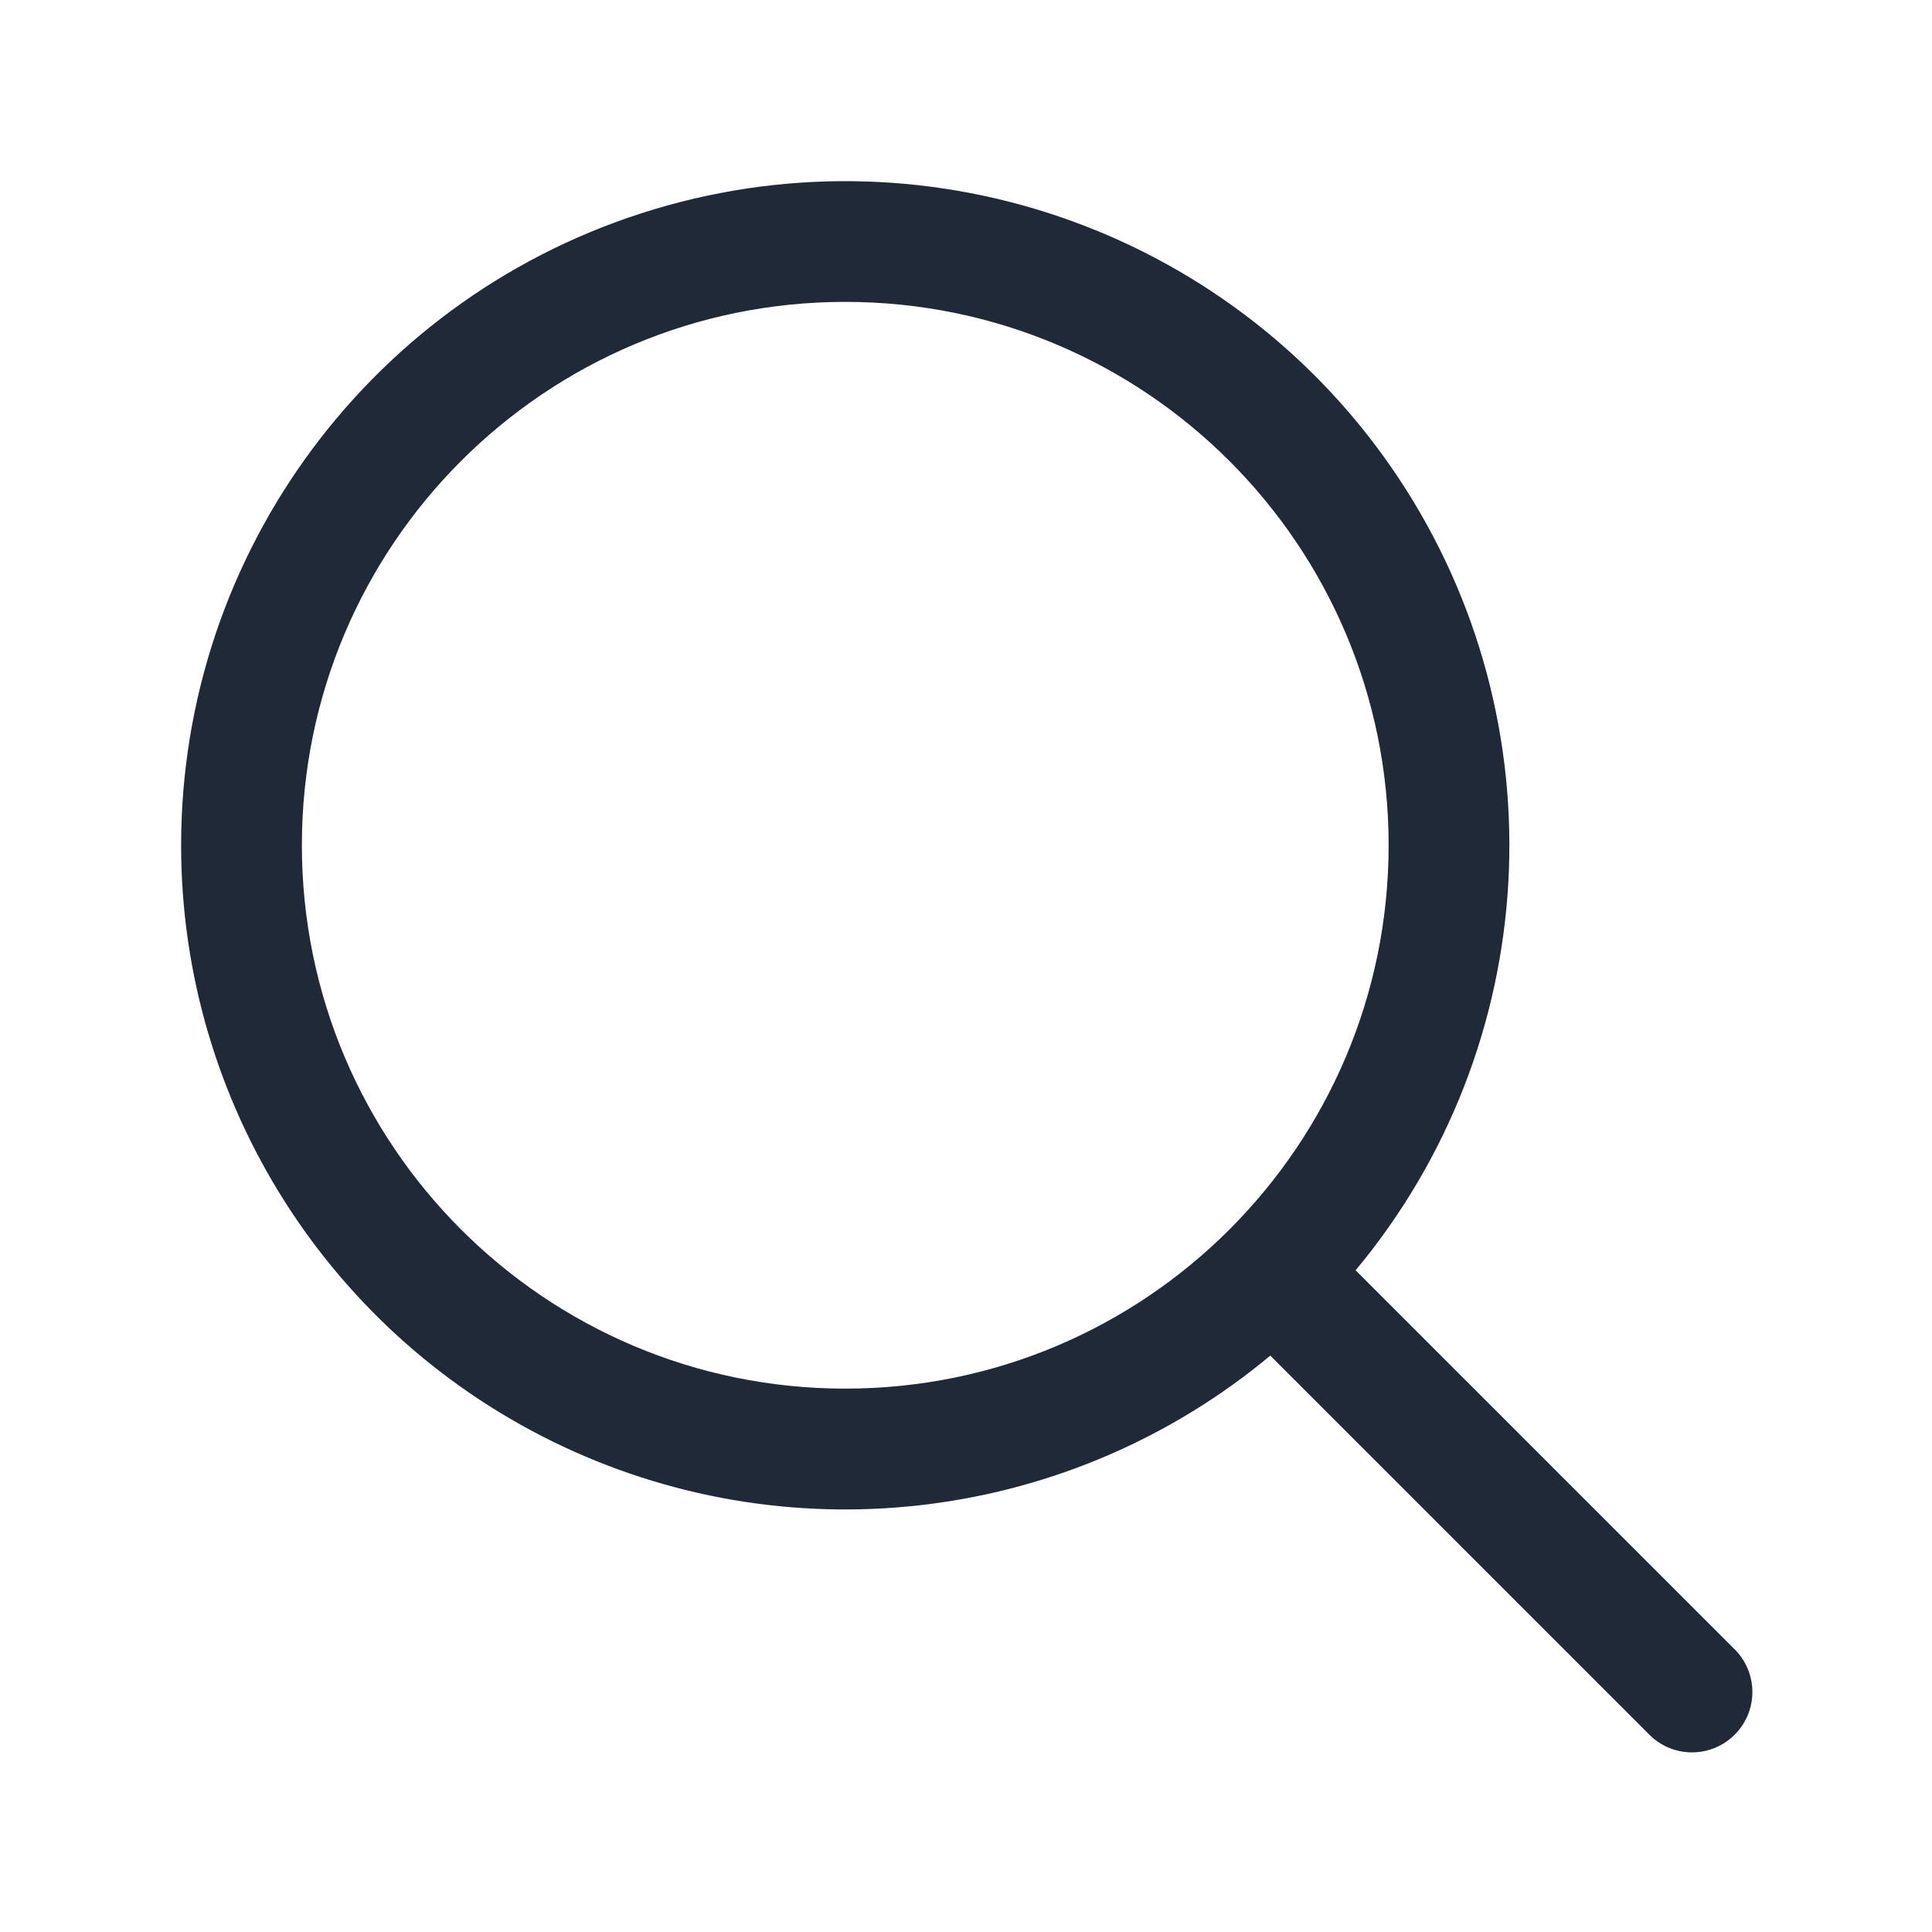
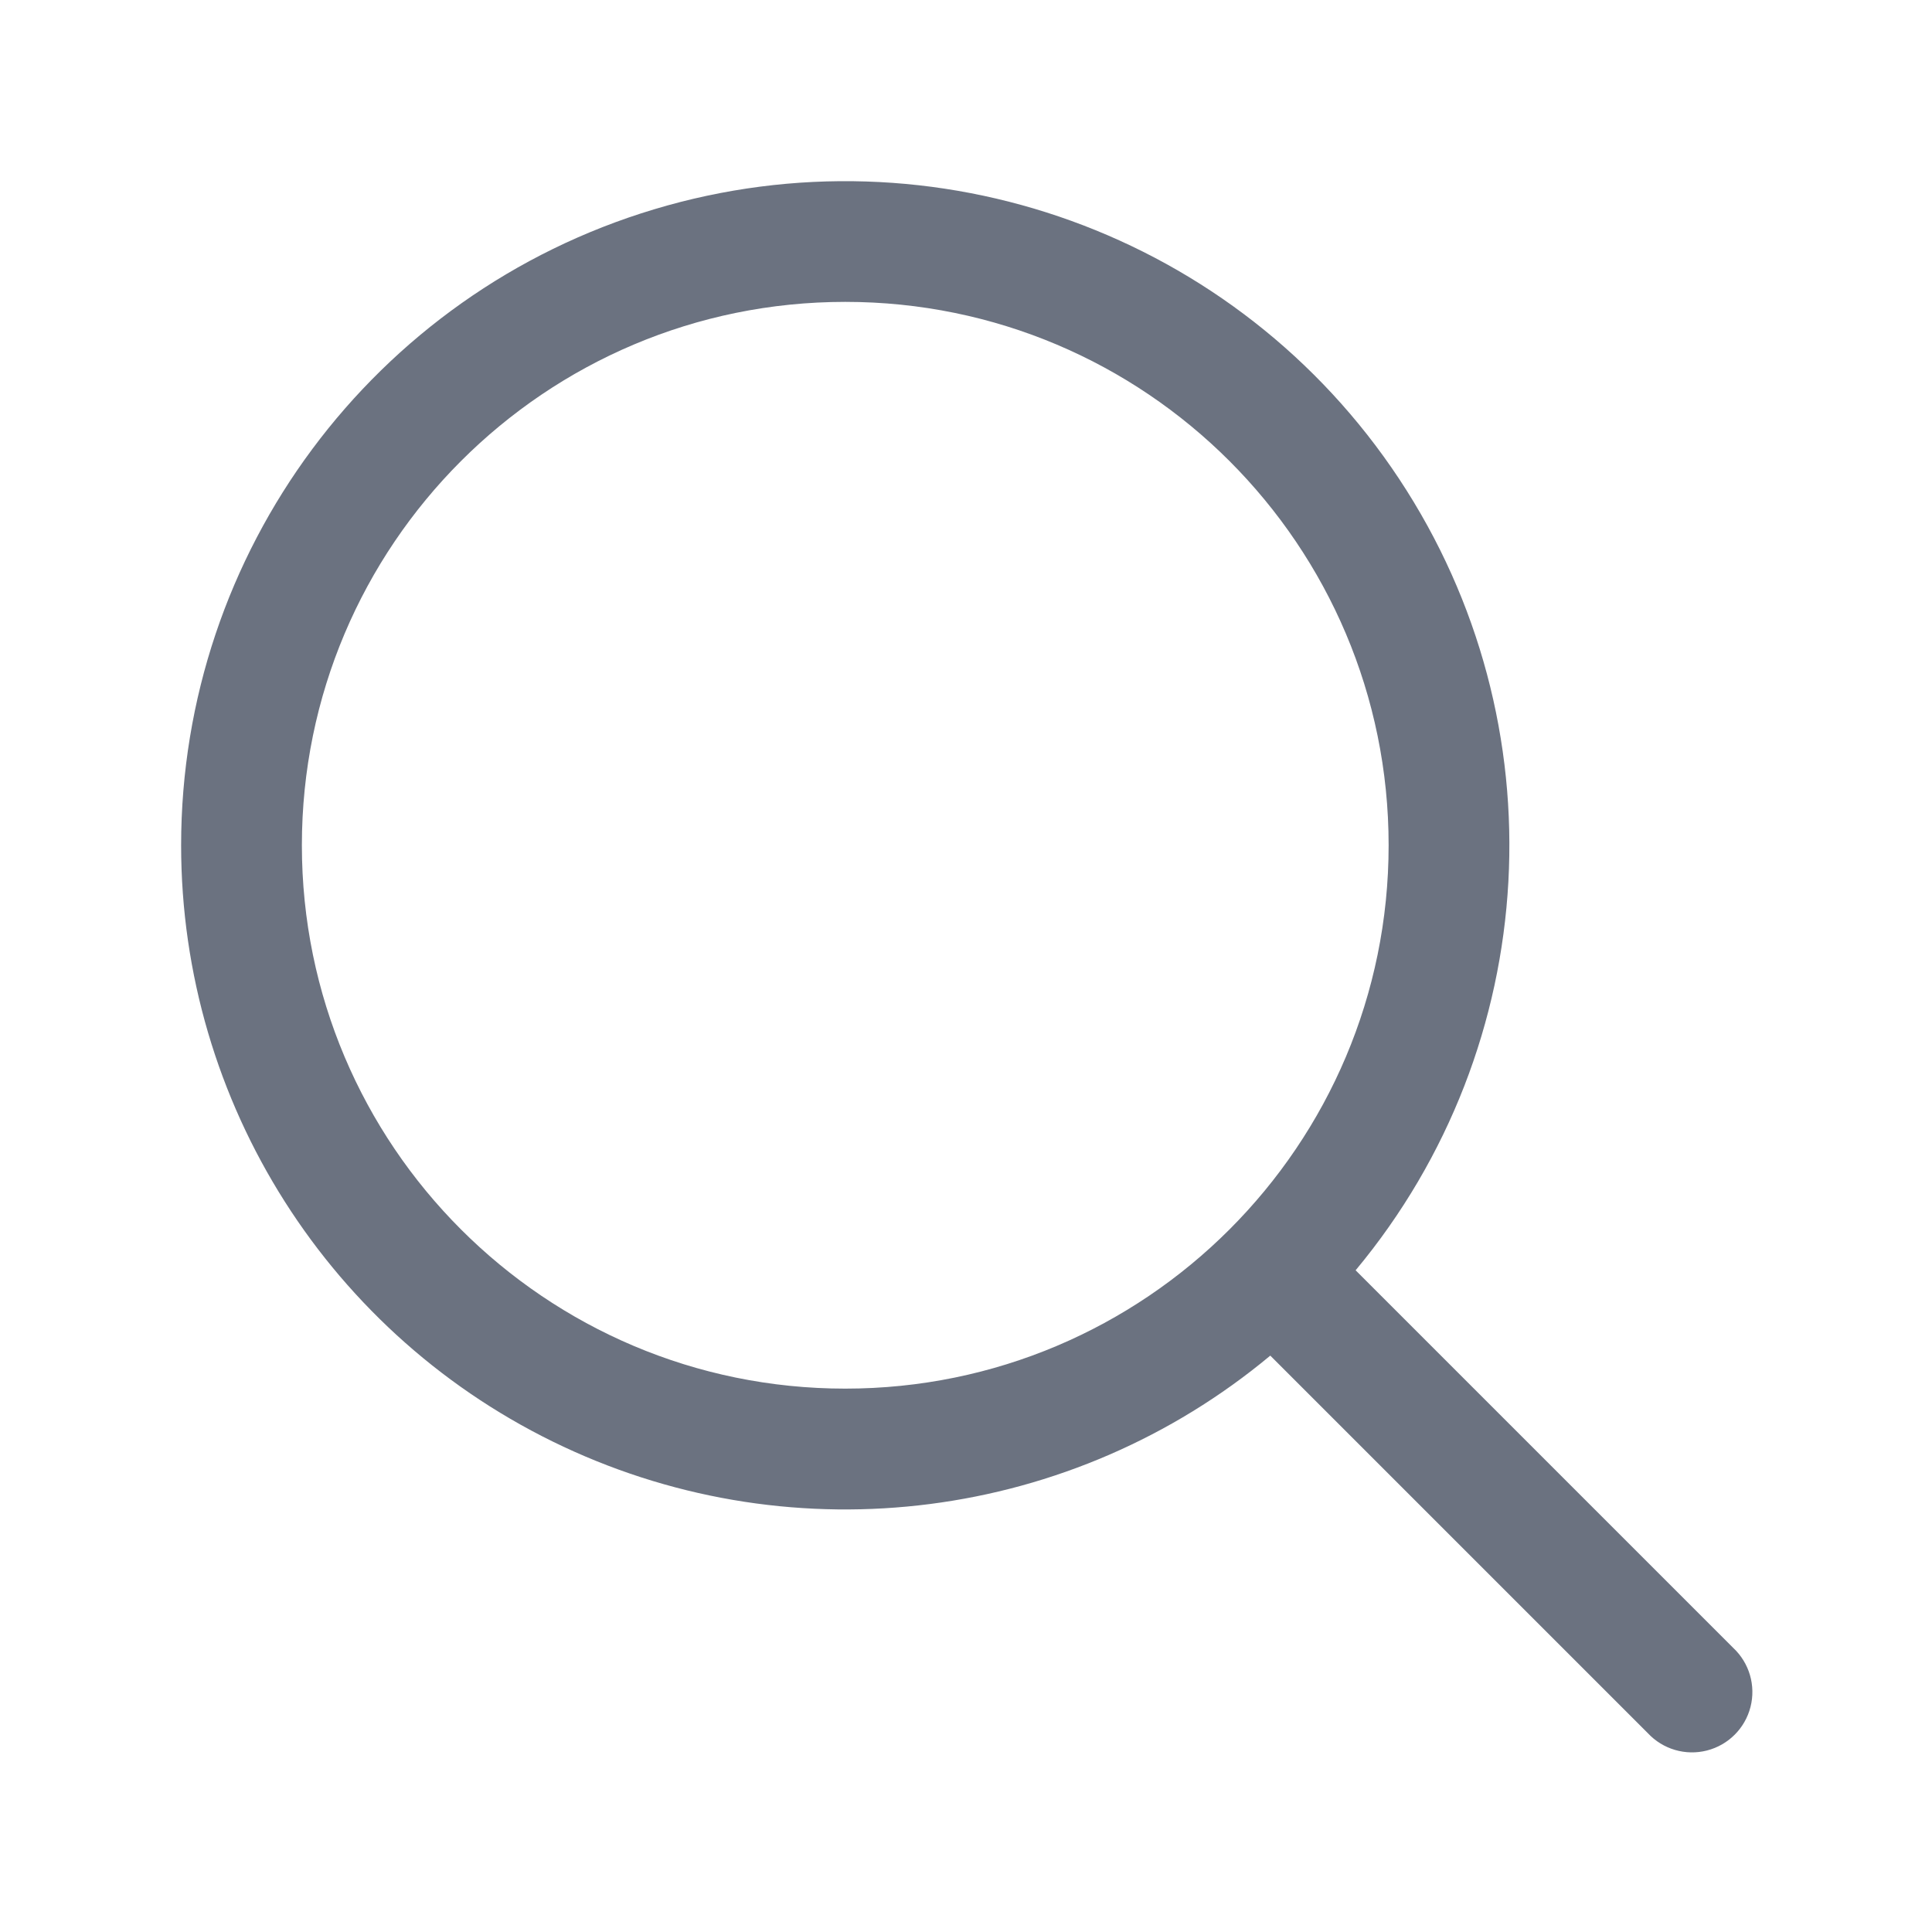
- <svg xmlns="http://www.w3.org/2000/svg" viewBox="0 0 24 24" width="100px" height="100px" fill="rgb(31 41 55)">
+ <svg xmlns="http://www.w3.org/2000/svg" viewBox="0 0 24 24" width="100px" height="100px" fill="rgb(107 114 128)">
  <path fill-rule="evenodd" d="M10.5 3.75a6.75 6.75 0 1 0 0 13.5 6.75 6.75 0 0 0 0-13.5ZM2.25 10.5a8.25 8.25 0 1 1 14.59 5.28l4.69 4.69a.75.75 0 1 1-1.06 1.06l-4.69-4.69A8.25 8.25 0 0 1 2.25 10.5Z" clip-rule="evenodd" />
</svg>
